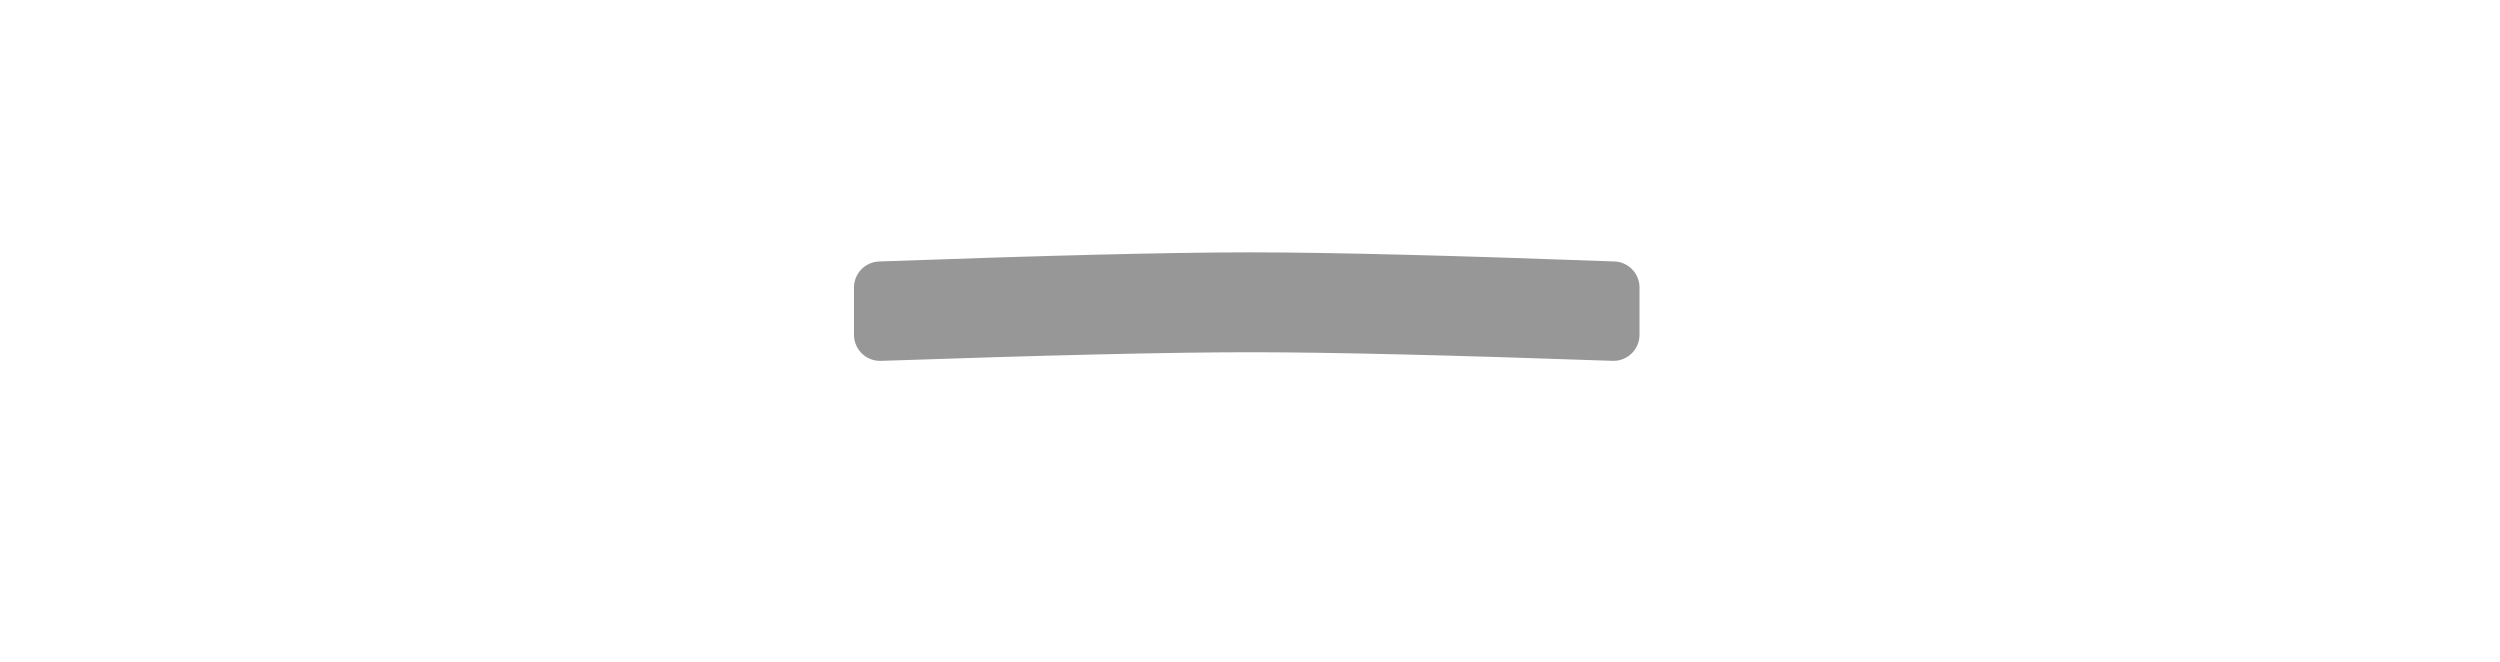
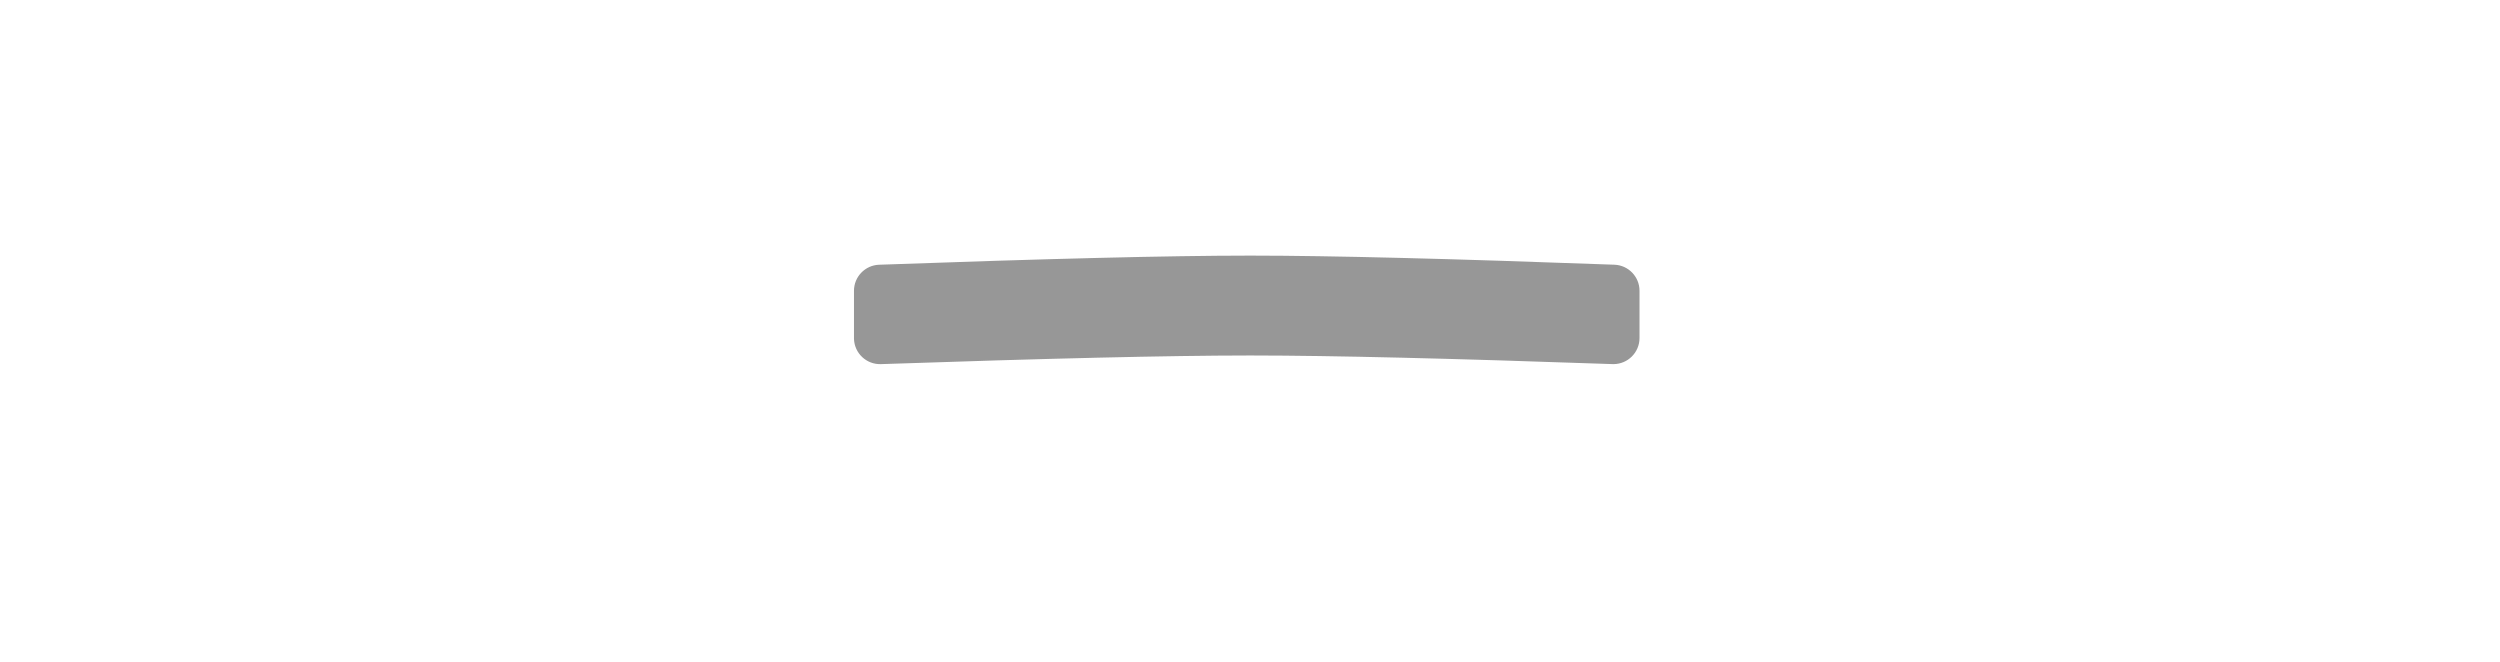
<svg xmlns="http://www.w3.org/2000/svg" width="1534px" height="406px" viewBox="0 0 1534 406" version="1.1">
  <g id="Page-1" stroke="none" stroke-width="1" fill="none" fill-rule="evenodd">
    <g id="board" transform="translate(1.640985, 1)" fill="#979797" stroke="#979797">
-       <g id="center" transform="translate(522.359, 153.8477)">
+       <g id="center" transform="translate(522.359, 155.8477)">
        <path d="M244.59,0.501 C292.664,0.537 366.658,2.396 466.571,6.078 C470.737,6.231 474.469,8.019 477.16,10.811 C479.851,13.602 481.5,17.398 481.5,21.567 L481.5,21.567 L481.5,50.572 C481.5,54.852 479.765,58.727 476.96,61.532 C474.155,64.337 470.28,66.072 466,66.072 C465.818,66.072 465.637,66.069 465.455,66.063 C366.364,62.577 292.743,60.817 244.592,60.782 L244.592,60.782 L241.687,60.782 C193.441,60.817 118.389,62.582 16.532,66.078 C12.254,66.225 8.322,64.624 5.422,61.917 C2.523,59.209 0.656,55.396 0.509,51.119 C0.503,50.941 0.5,50.764 0.5,50.587 L0.5,50.587 L0.5,21.581 C0.5,17.41 2.151,13.612 4.845,10.82 C7.538,8.028 11.274,6.241 15.443,6.091 C118.114,2.401 193.53,0.537 241.69,0.501 L241.69,0.501 Z" id="6" />
      </g>
    </g>
  </g>
</svg>
